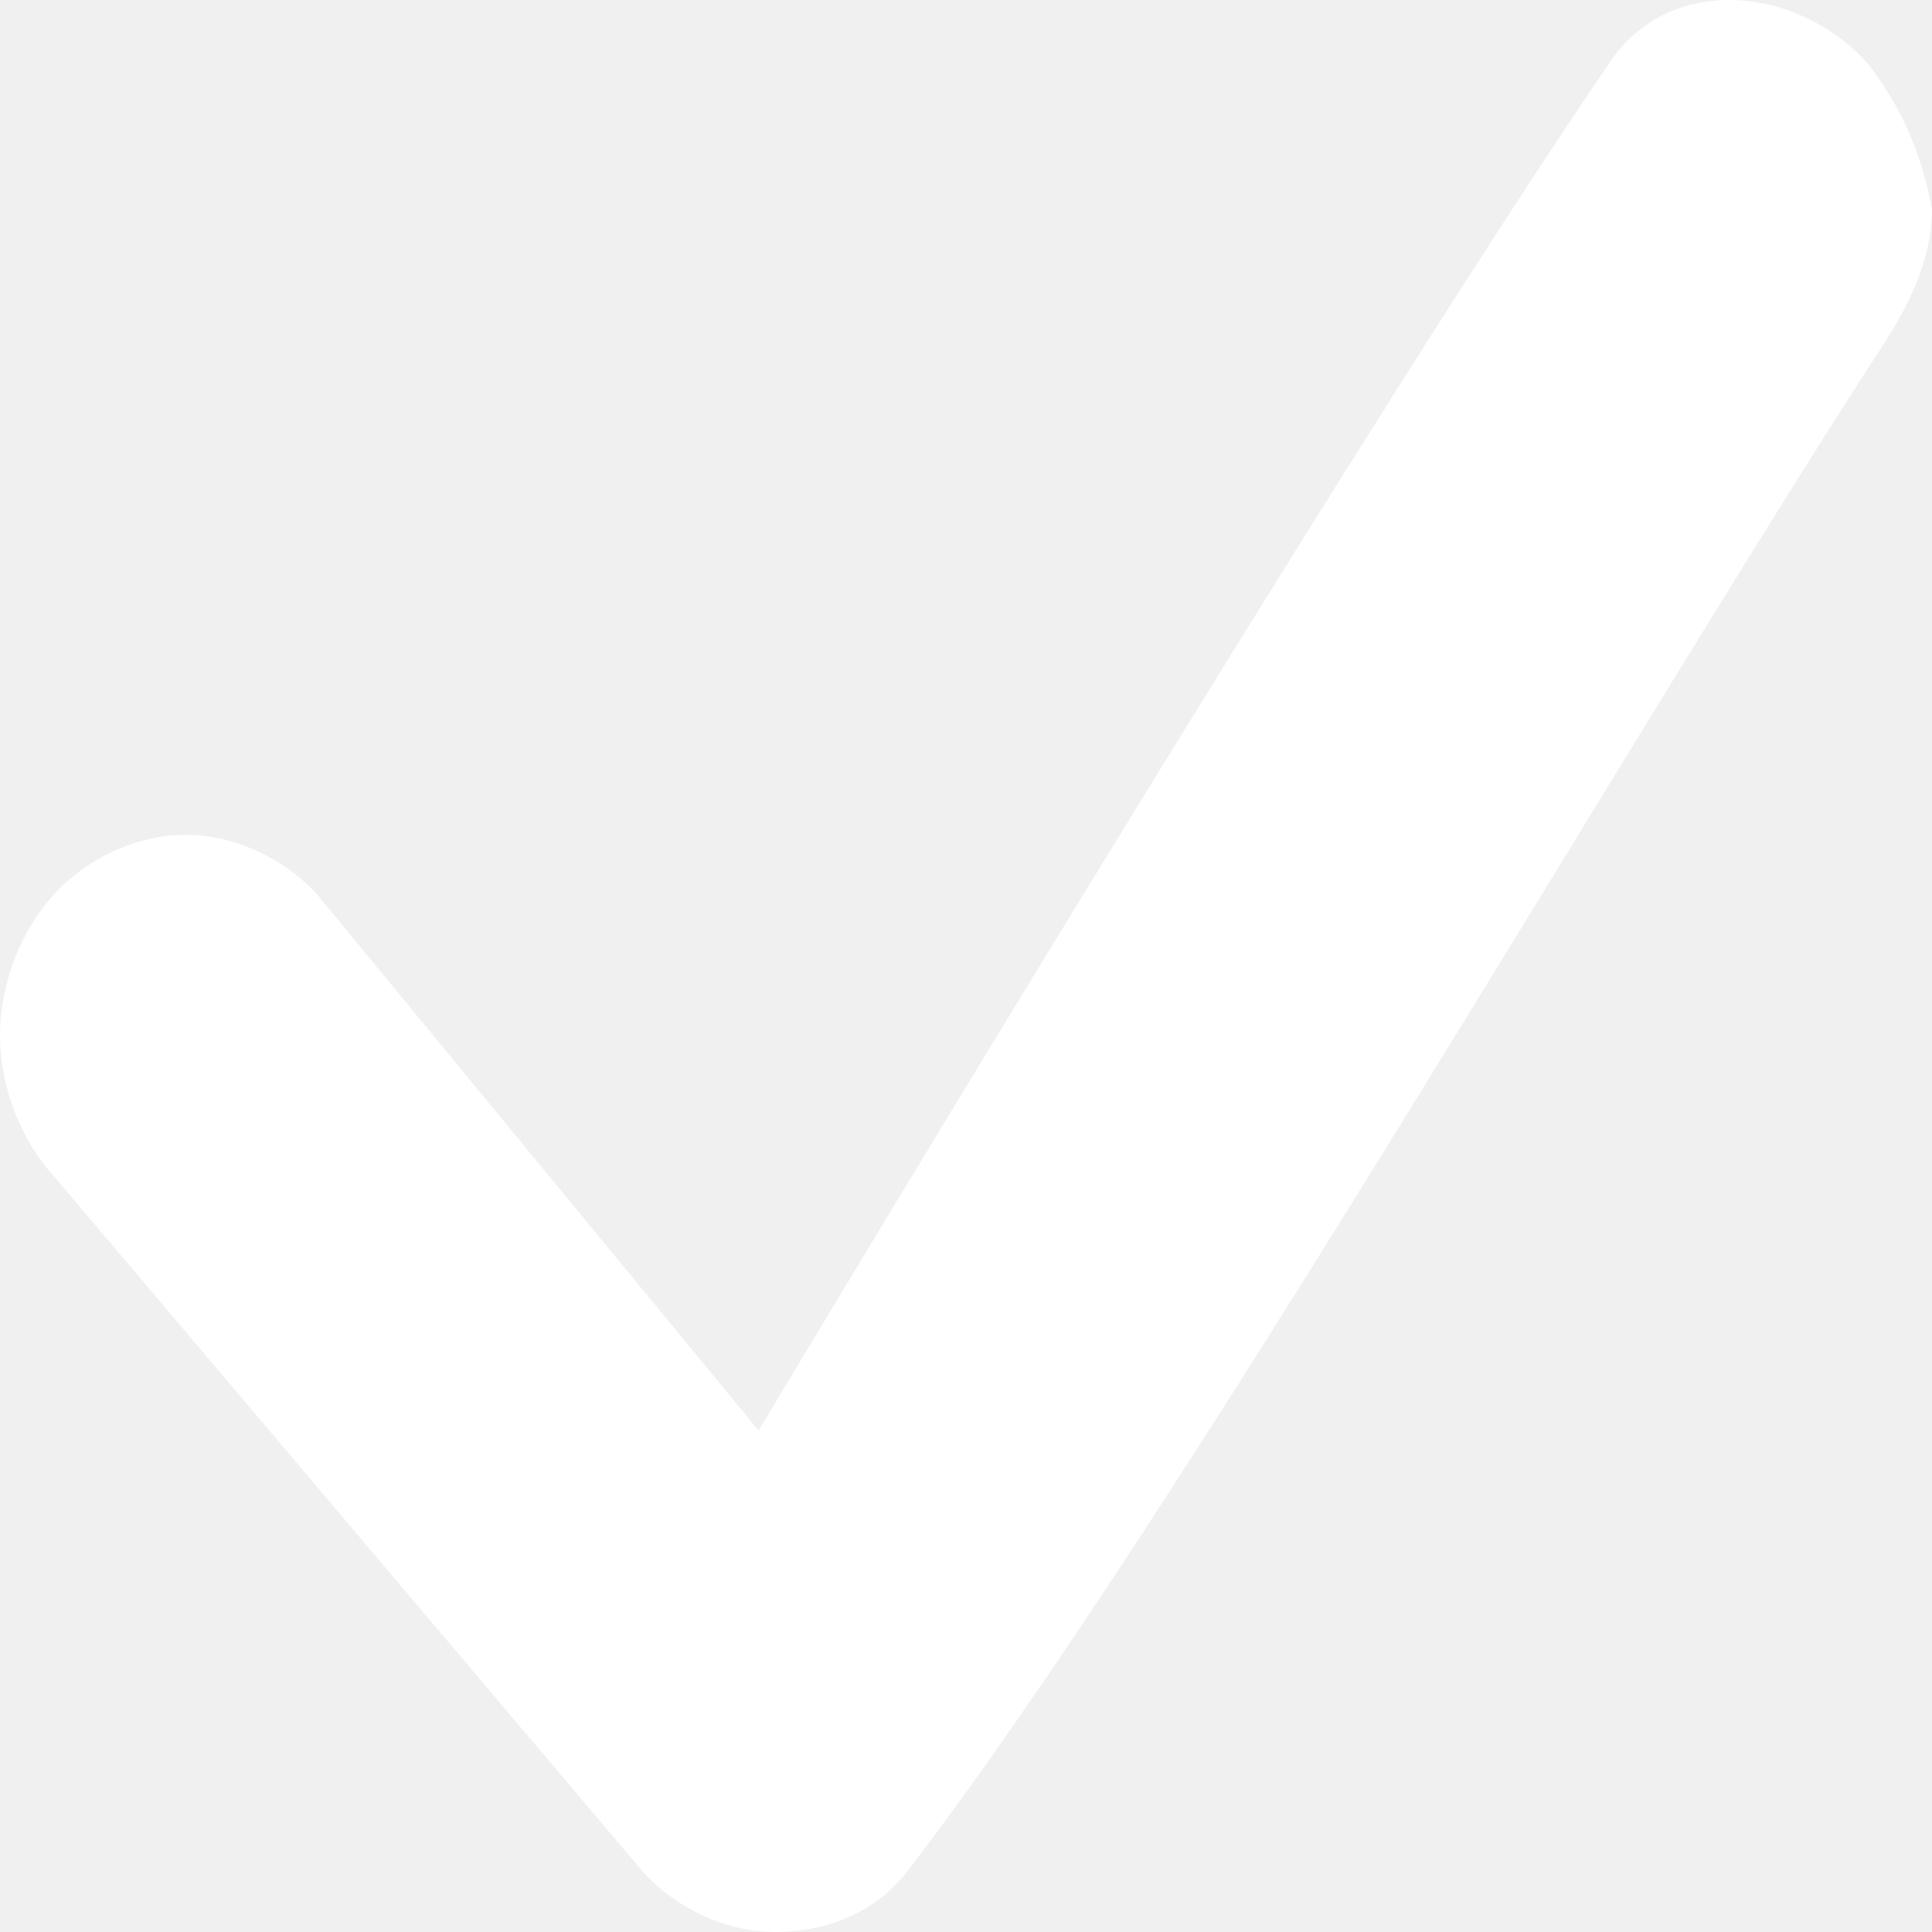
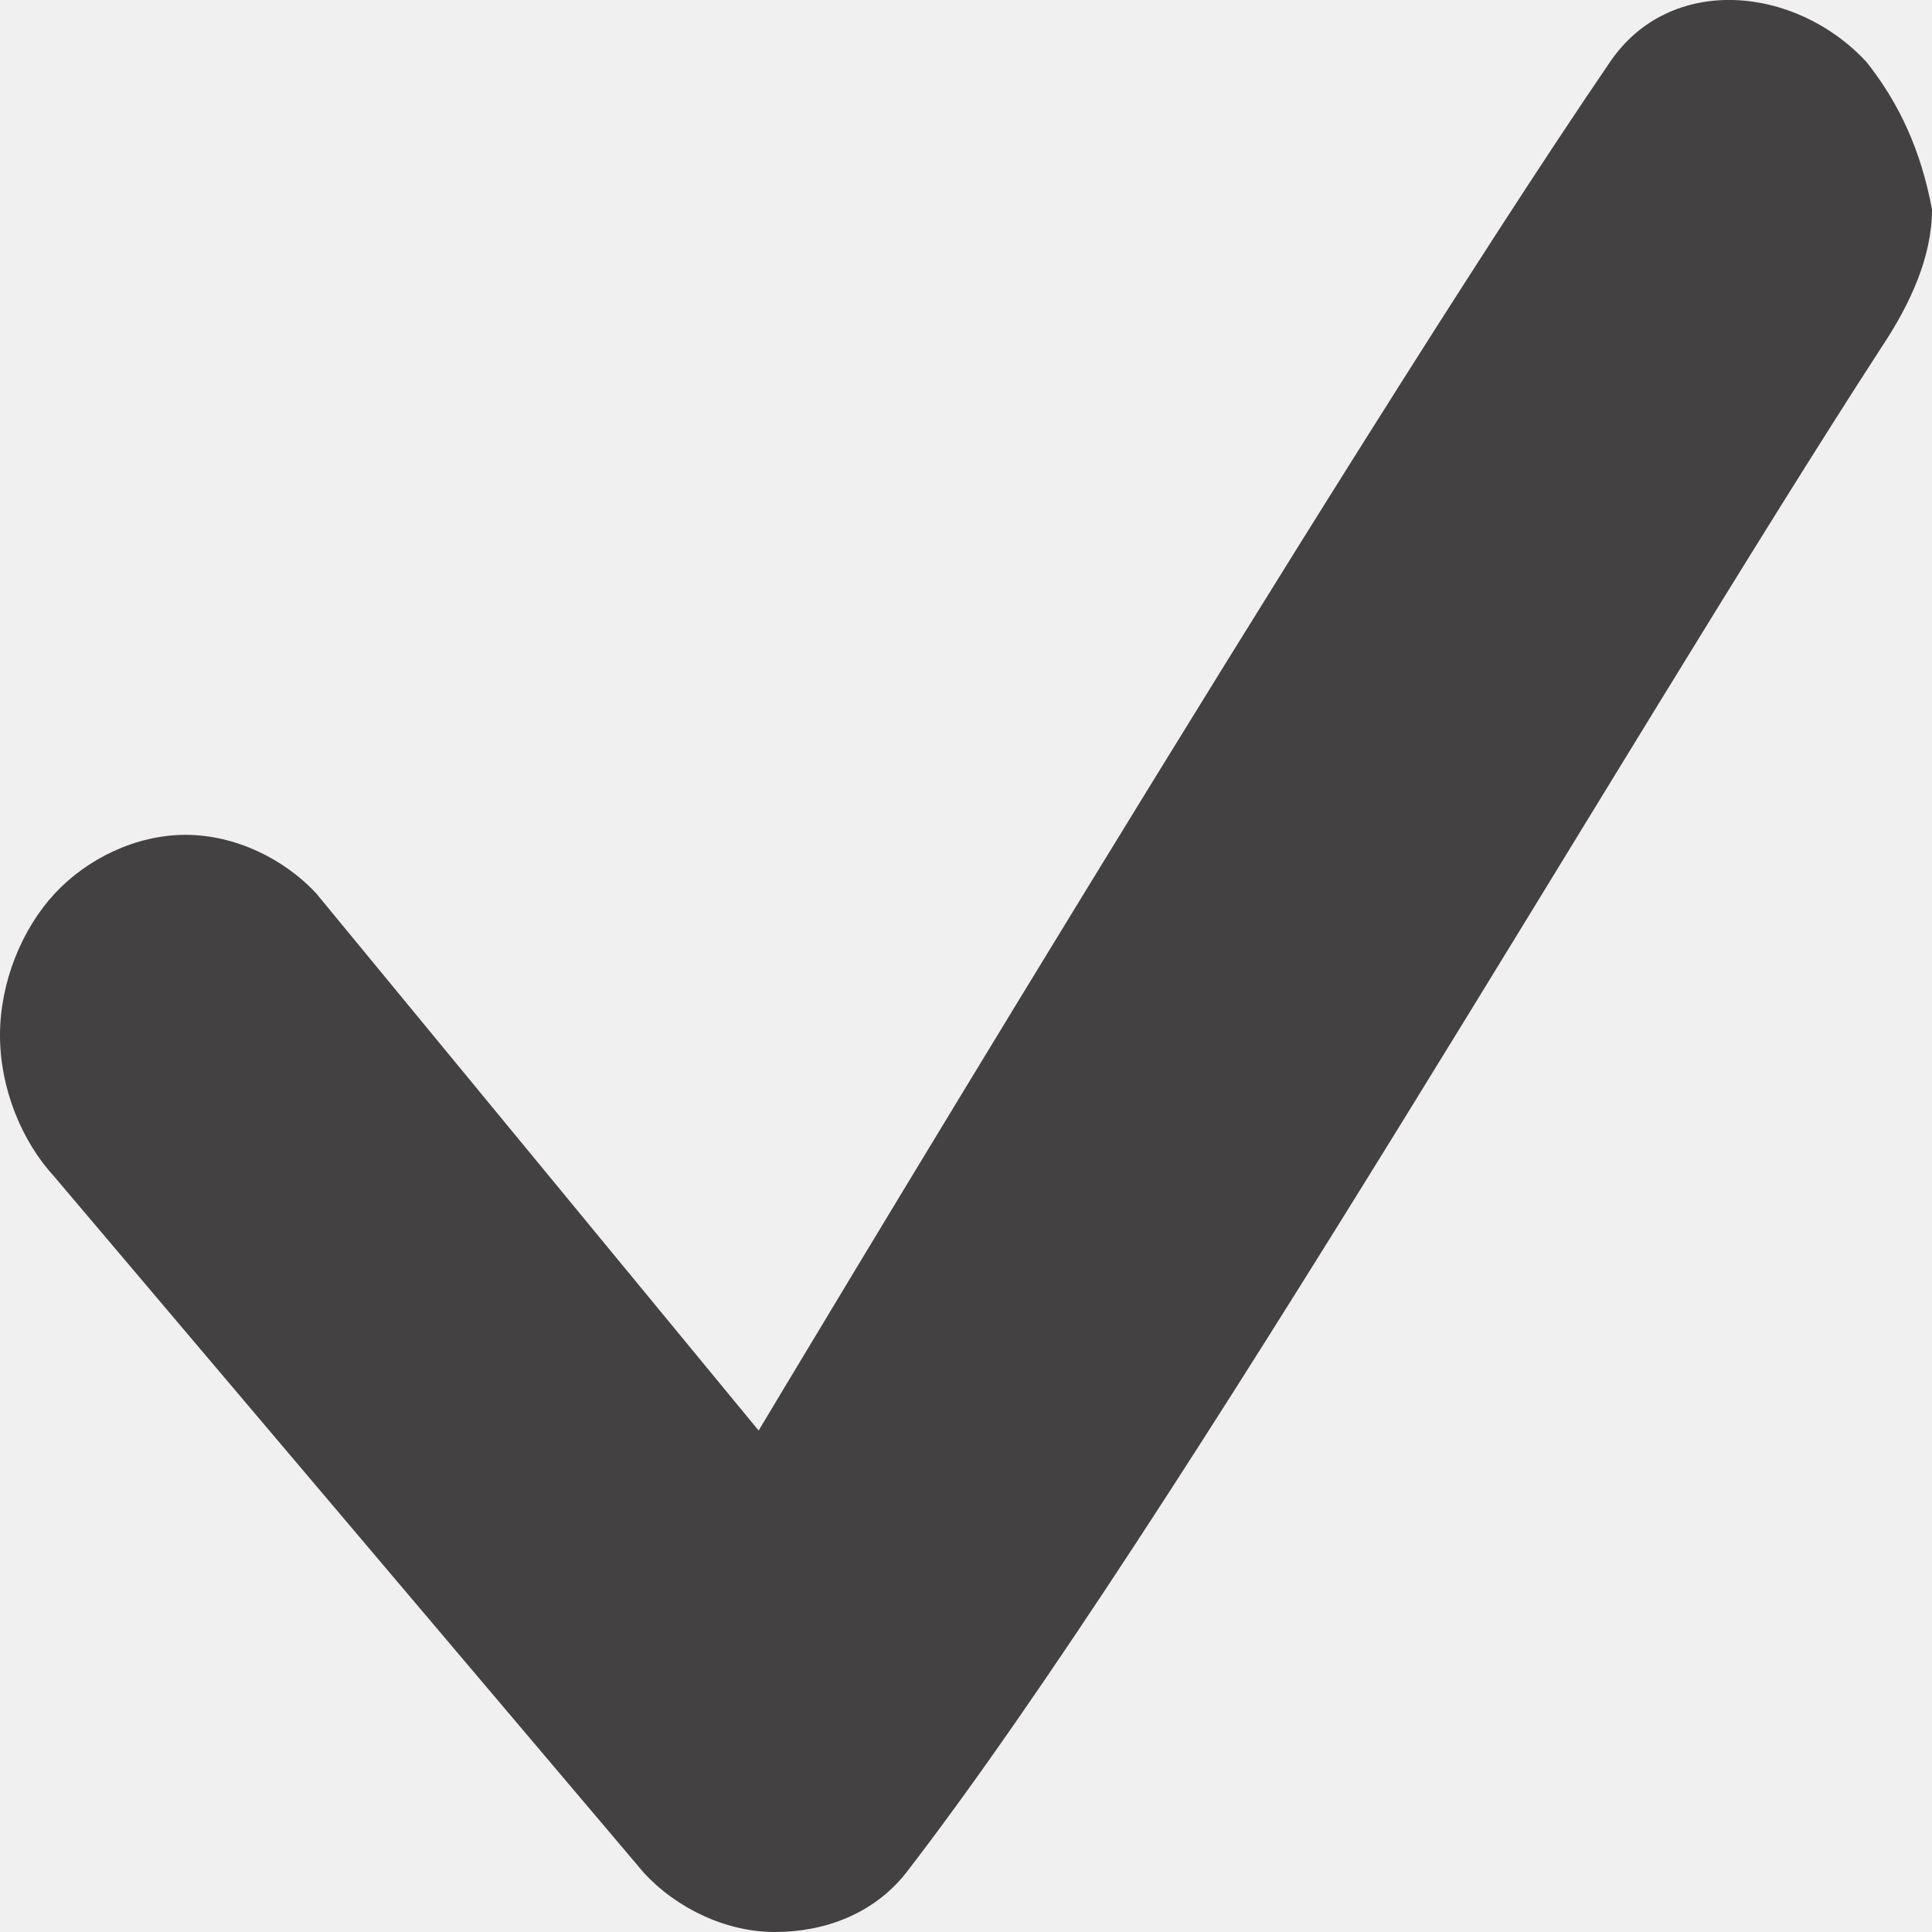
<svg xmlns="http://www.w3.org/2000/svg" width="12" height="12" viewBox="0 0 18 18" fill="none">
-   <path d="M17.39 0.578C16.729 -0.137 15.559 -0.247 15 0.578C12.559 4.15 7.068 13.328 7.068 13.328L2.949 8.327C2.644 7.997 2.186 7.778 1.729 7.778C1.271 7.778 0.814 7.997 0.508 8.327C0.203 8.657 0 9.152 0 9.646C0 10.141 0.203 10.635 0.508 10.965L6 17.45C6.305 17.78 6.763 18 7.22 18C7.678 18 8.136 17.835 8.441 17.45C10.983 14.153 15.152 6.898 17.542 3.216C17.797 2.831 18 2.391 18 1.952C17.898 1.402 17.695 0.963 17.39 0.578Z" fill="#fff" />
+   <path d="M17.39 0.578C16.729 -0.137 15.559 -0.247 15 0.578C12.559 4.15 7.068 13.328 7.068 13.328L2.949 8.327C2.644 7.997 2.186 7.778 1.729 7.778C1.271 7.778 0.814 7.997 0.508 8.327C0.203 8.657 0 9.152 0 9.646C0 10.141 0.203 10.635 0.508 10.965L6 17.45C6.305 17.78 6.763 18 7.22 18C7.678 18 8.136 17.835 8.441 17.45C10.983 14.153 15.152 6.898 17.542 3.216C17.797 2.831 18 2.391 18 1.952C17.898 1.402 17.695 0.963 17.39 0.578Z" fill="#434141" />
</svg>
